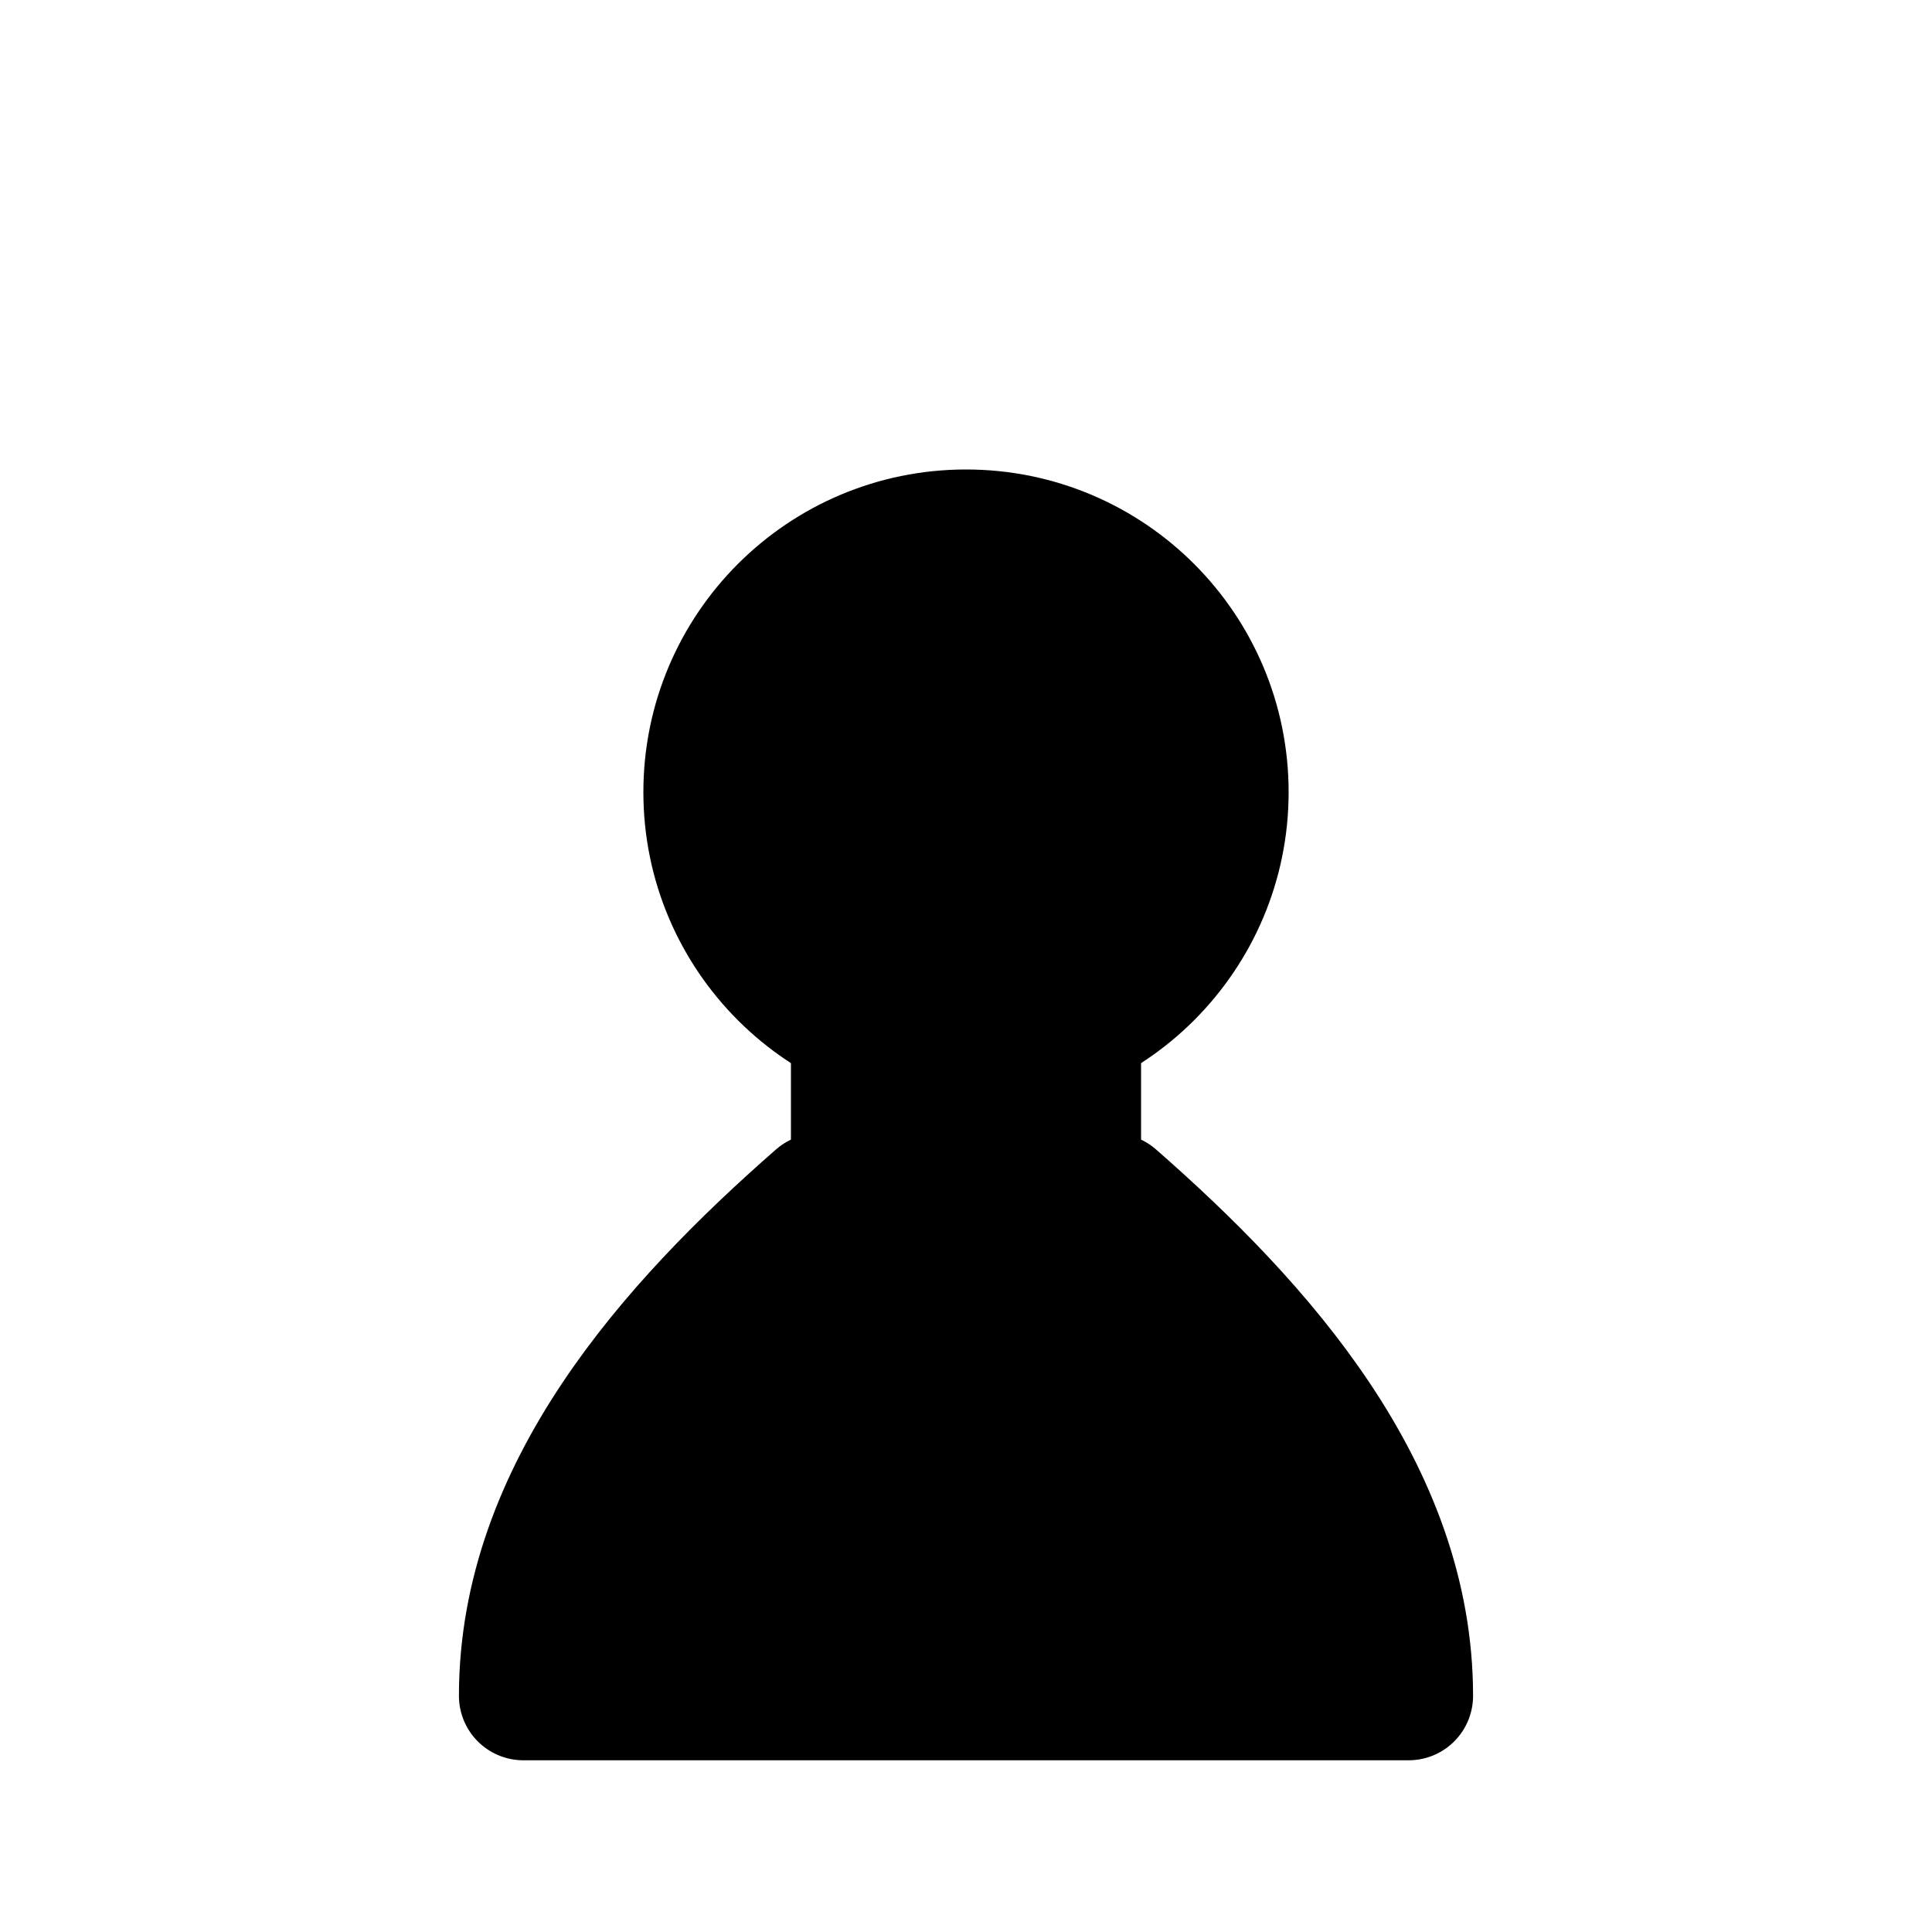
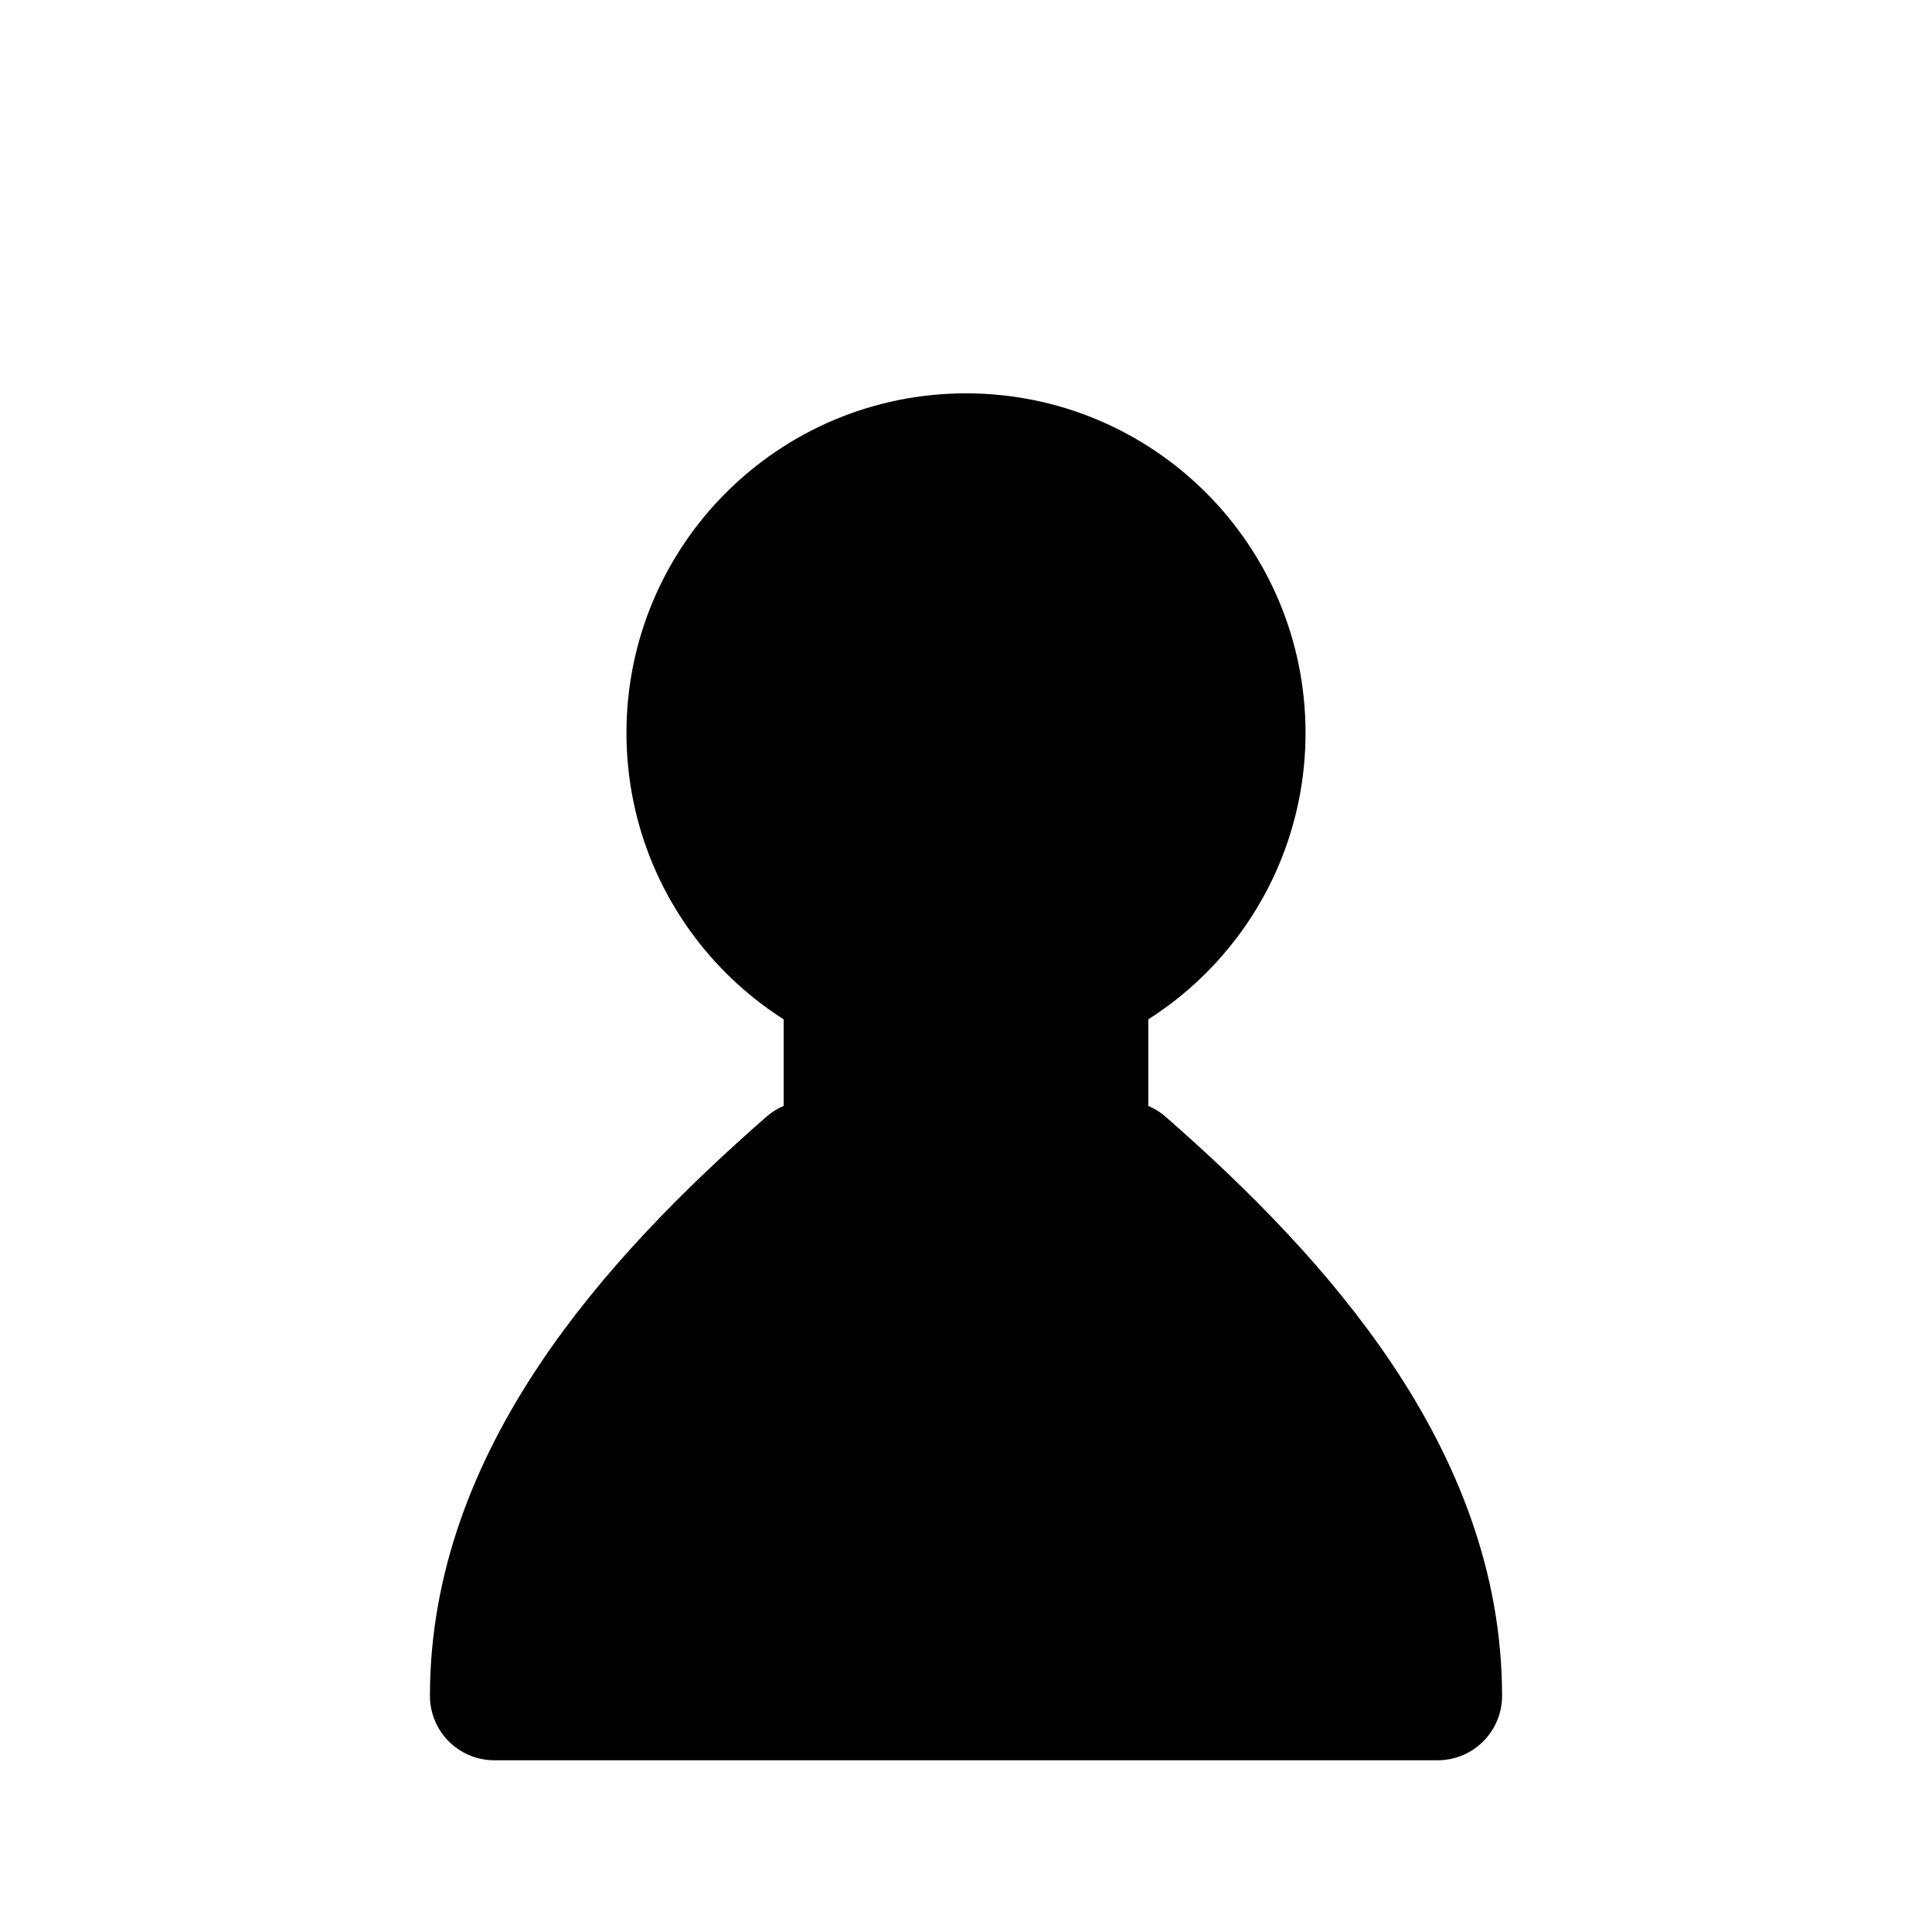
<svg xmlns="http://www.w3.org/2000/svg" width="45" height="45" viewBox="0 0 45 45">
-   <g stroke="#000" stroke-width="1.746" stroke-linecap="round" stroke-linejoin="round" fill="#000" transform="translate(22.5,39.5) scale(0.8592) translate(-22.5,-39.5)">
-     <path d="M 10.5,39.5 C 10.5,34 14.5,29.5 18.5,26 L 26.5,26 C 30.5,29.5 34.5,34 34.5,39.5 Z" stroke-width="3.492" />
-     <path d="M 19.5,26 L 19.5,21 L 25.5,21 L 25.5,26 Z" stroke-width="3.492" />
-     <path d="M 22.5,8 A 7,7 0 1 0 22.5,22 A 7,7 0 1 0 22.5,8 Z" stroke-width="3.492" />
+   <g stroke="#000" stroke-width="1.638" stroke-linecap="round" stroke-linejoin="round" fill="#000" transform="translate(22.5,39.5) scale(0.9155) translate(-22.5,-39.5)">
+     <path d="M 10.5,39.5 C 10.5,34 14.5,29.5 18.5,26 L 26.5,26 C 30.5,29.5 34.5,34 34.5,39.5 Z" stroke-width="3.277" />
+     <path d="M 19.5,26 L 19.5,21 L 25.5,21 L 25.5,26 Z" stroke-width="3.277" />
+     <path d="M 22.5,8 A 7,7 0 1 0 22.5,22 A 7,7 0 1 0 22.5,8 Z" stroke-width="3.277" />
    <path d="M 10.5,39.5 C 10.5,34 14.5,29.5 18.5,26 L 26.5,26 C 30.5,29.5 34.5,34 34.5,39.5 Z" stroke="none" />
    <path d="M 19.5,26 L 19.5,21 L 25.5,21 L 25.5,26 Z" stroke="none" />
    <path d="M 22.5,8 A 7,7 0 1 0 22.5,22 A 7,7 0 1 0 22.5,8 Z" stroke="none" />
  </g>
</svg>
